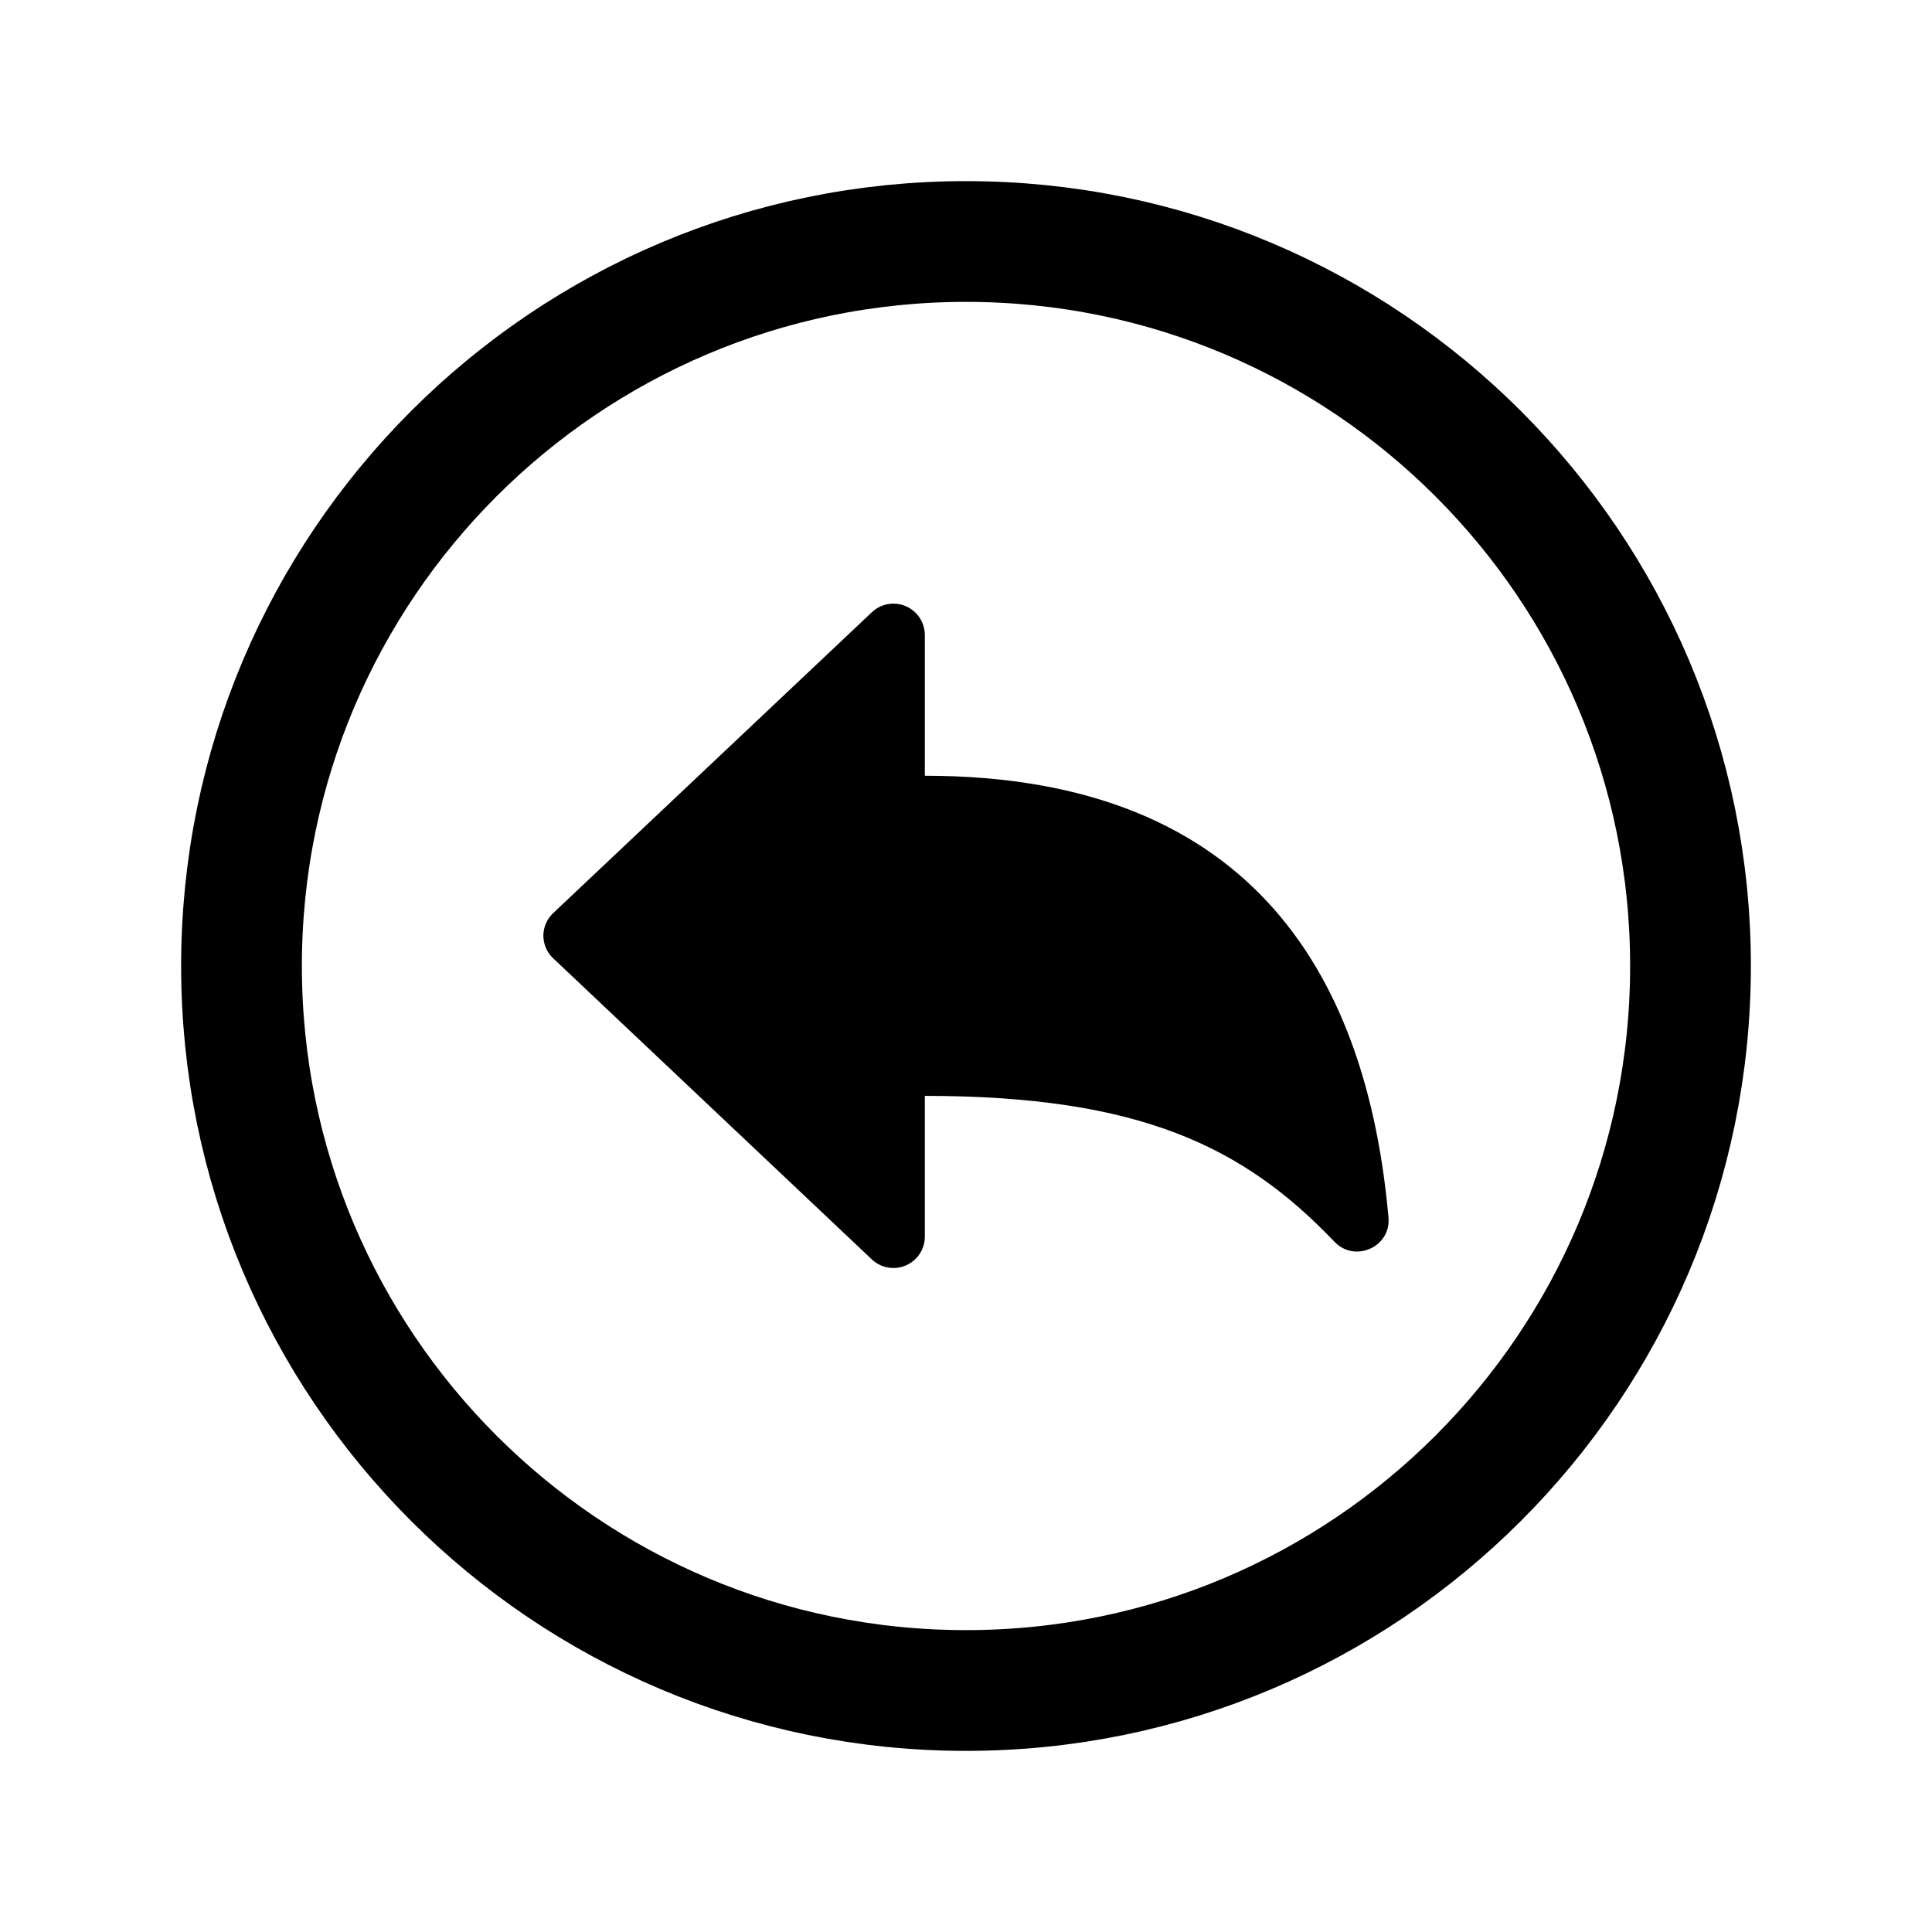
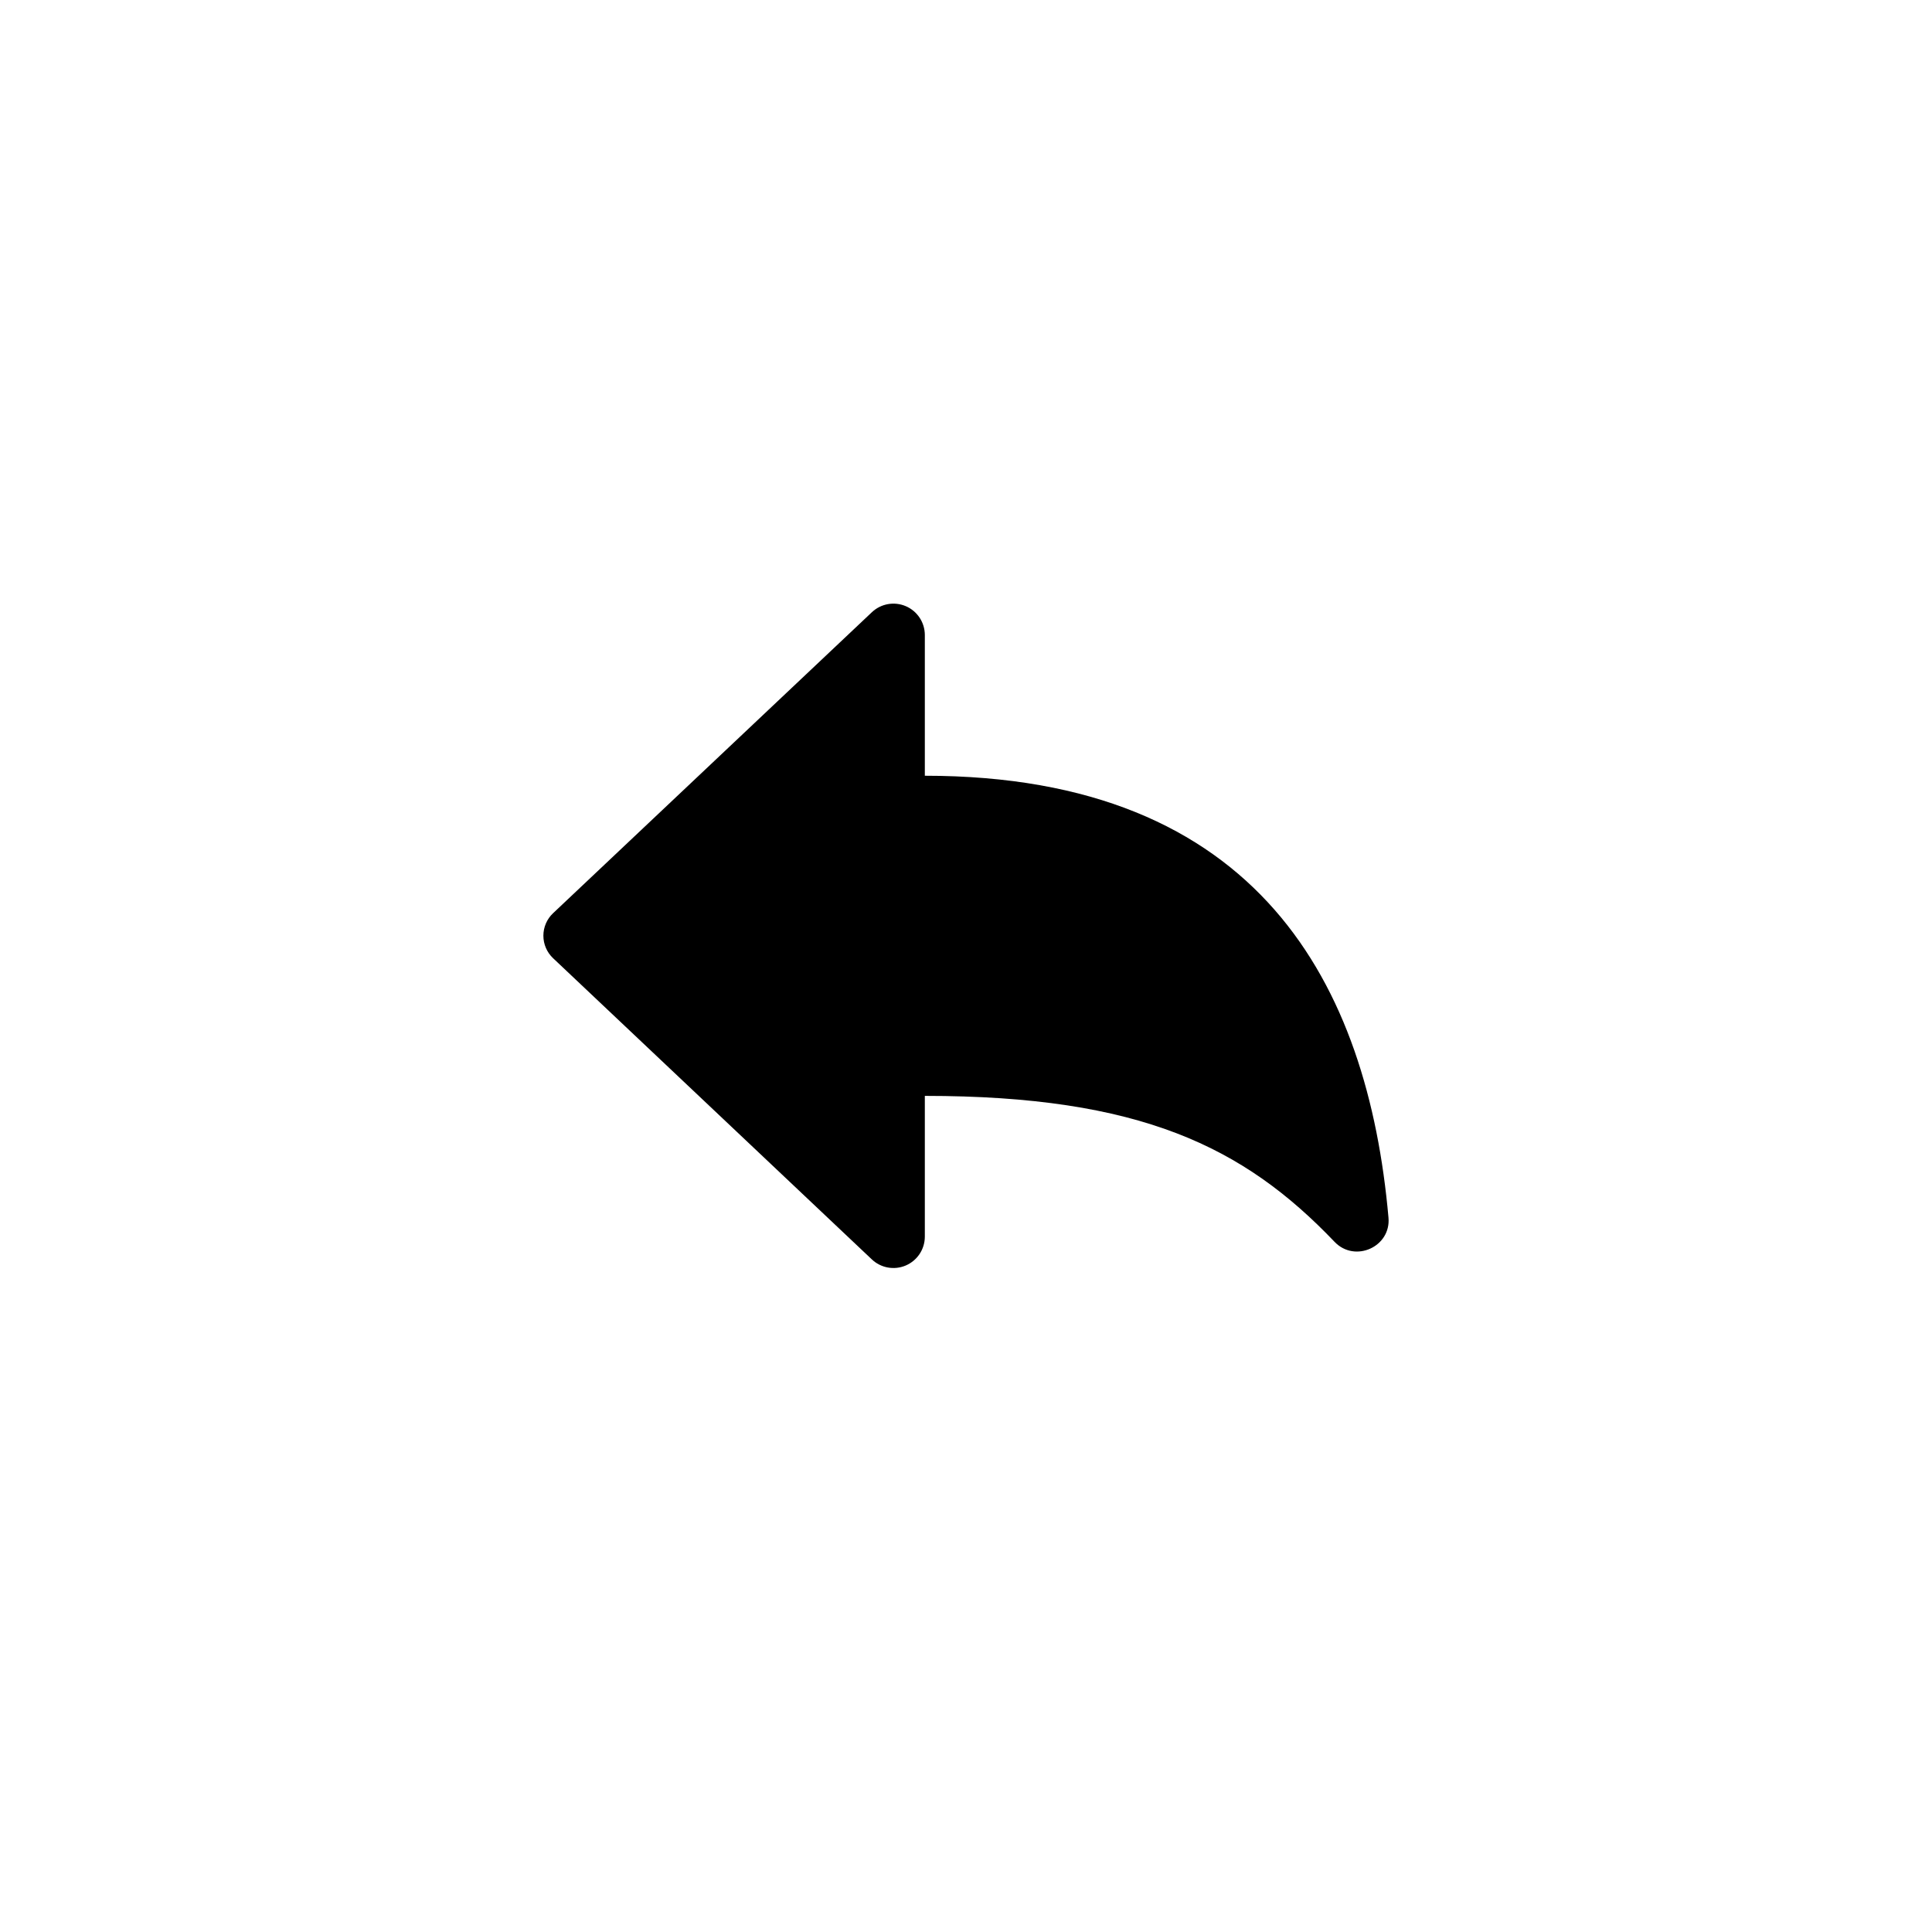
<svg xmlns="http://www.w3.org/2000/svg" width="512" height="512" viewBox="0 0 512 512">
  <path d="M245.09,327.74V290.42c57.07,0,84.51,13.47,108.58,38.68,5.4,5.65,15,1.32,14.29-6.43-5.45-61.45-34.14-117.09-122.87-117.09V168.26a8.32,8.32,0,0,0-14.05-6L146.58,242a8.2,8.2,0,0,0,0,11.94L231,333.71A8.32,8.32,0,0,0,245.09,327.74Z" />
-   <path d="M256,64C150,64,64,150,64,256s86,192,192,192,192-86,192-192S362,64,256,64Z" style="fill:none;stroke:#000;stroke-miterlimit:10;stroke-width:32px" />
+   <path d="M256,64C150,64,64,150,64,256s86,192,192,192,192-86,192-192S362,64,256,64Z" style="fill:none;;stroke-miterlimit:10;stroke-width:32px" />
</svg>
